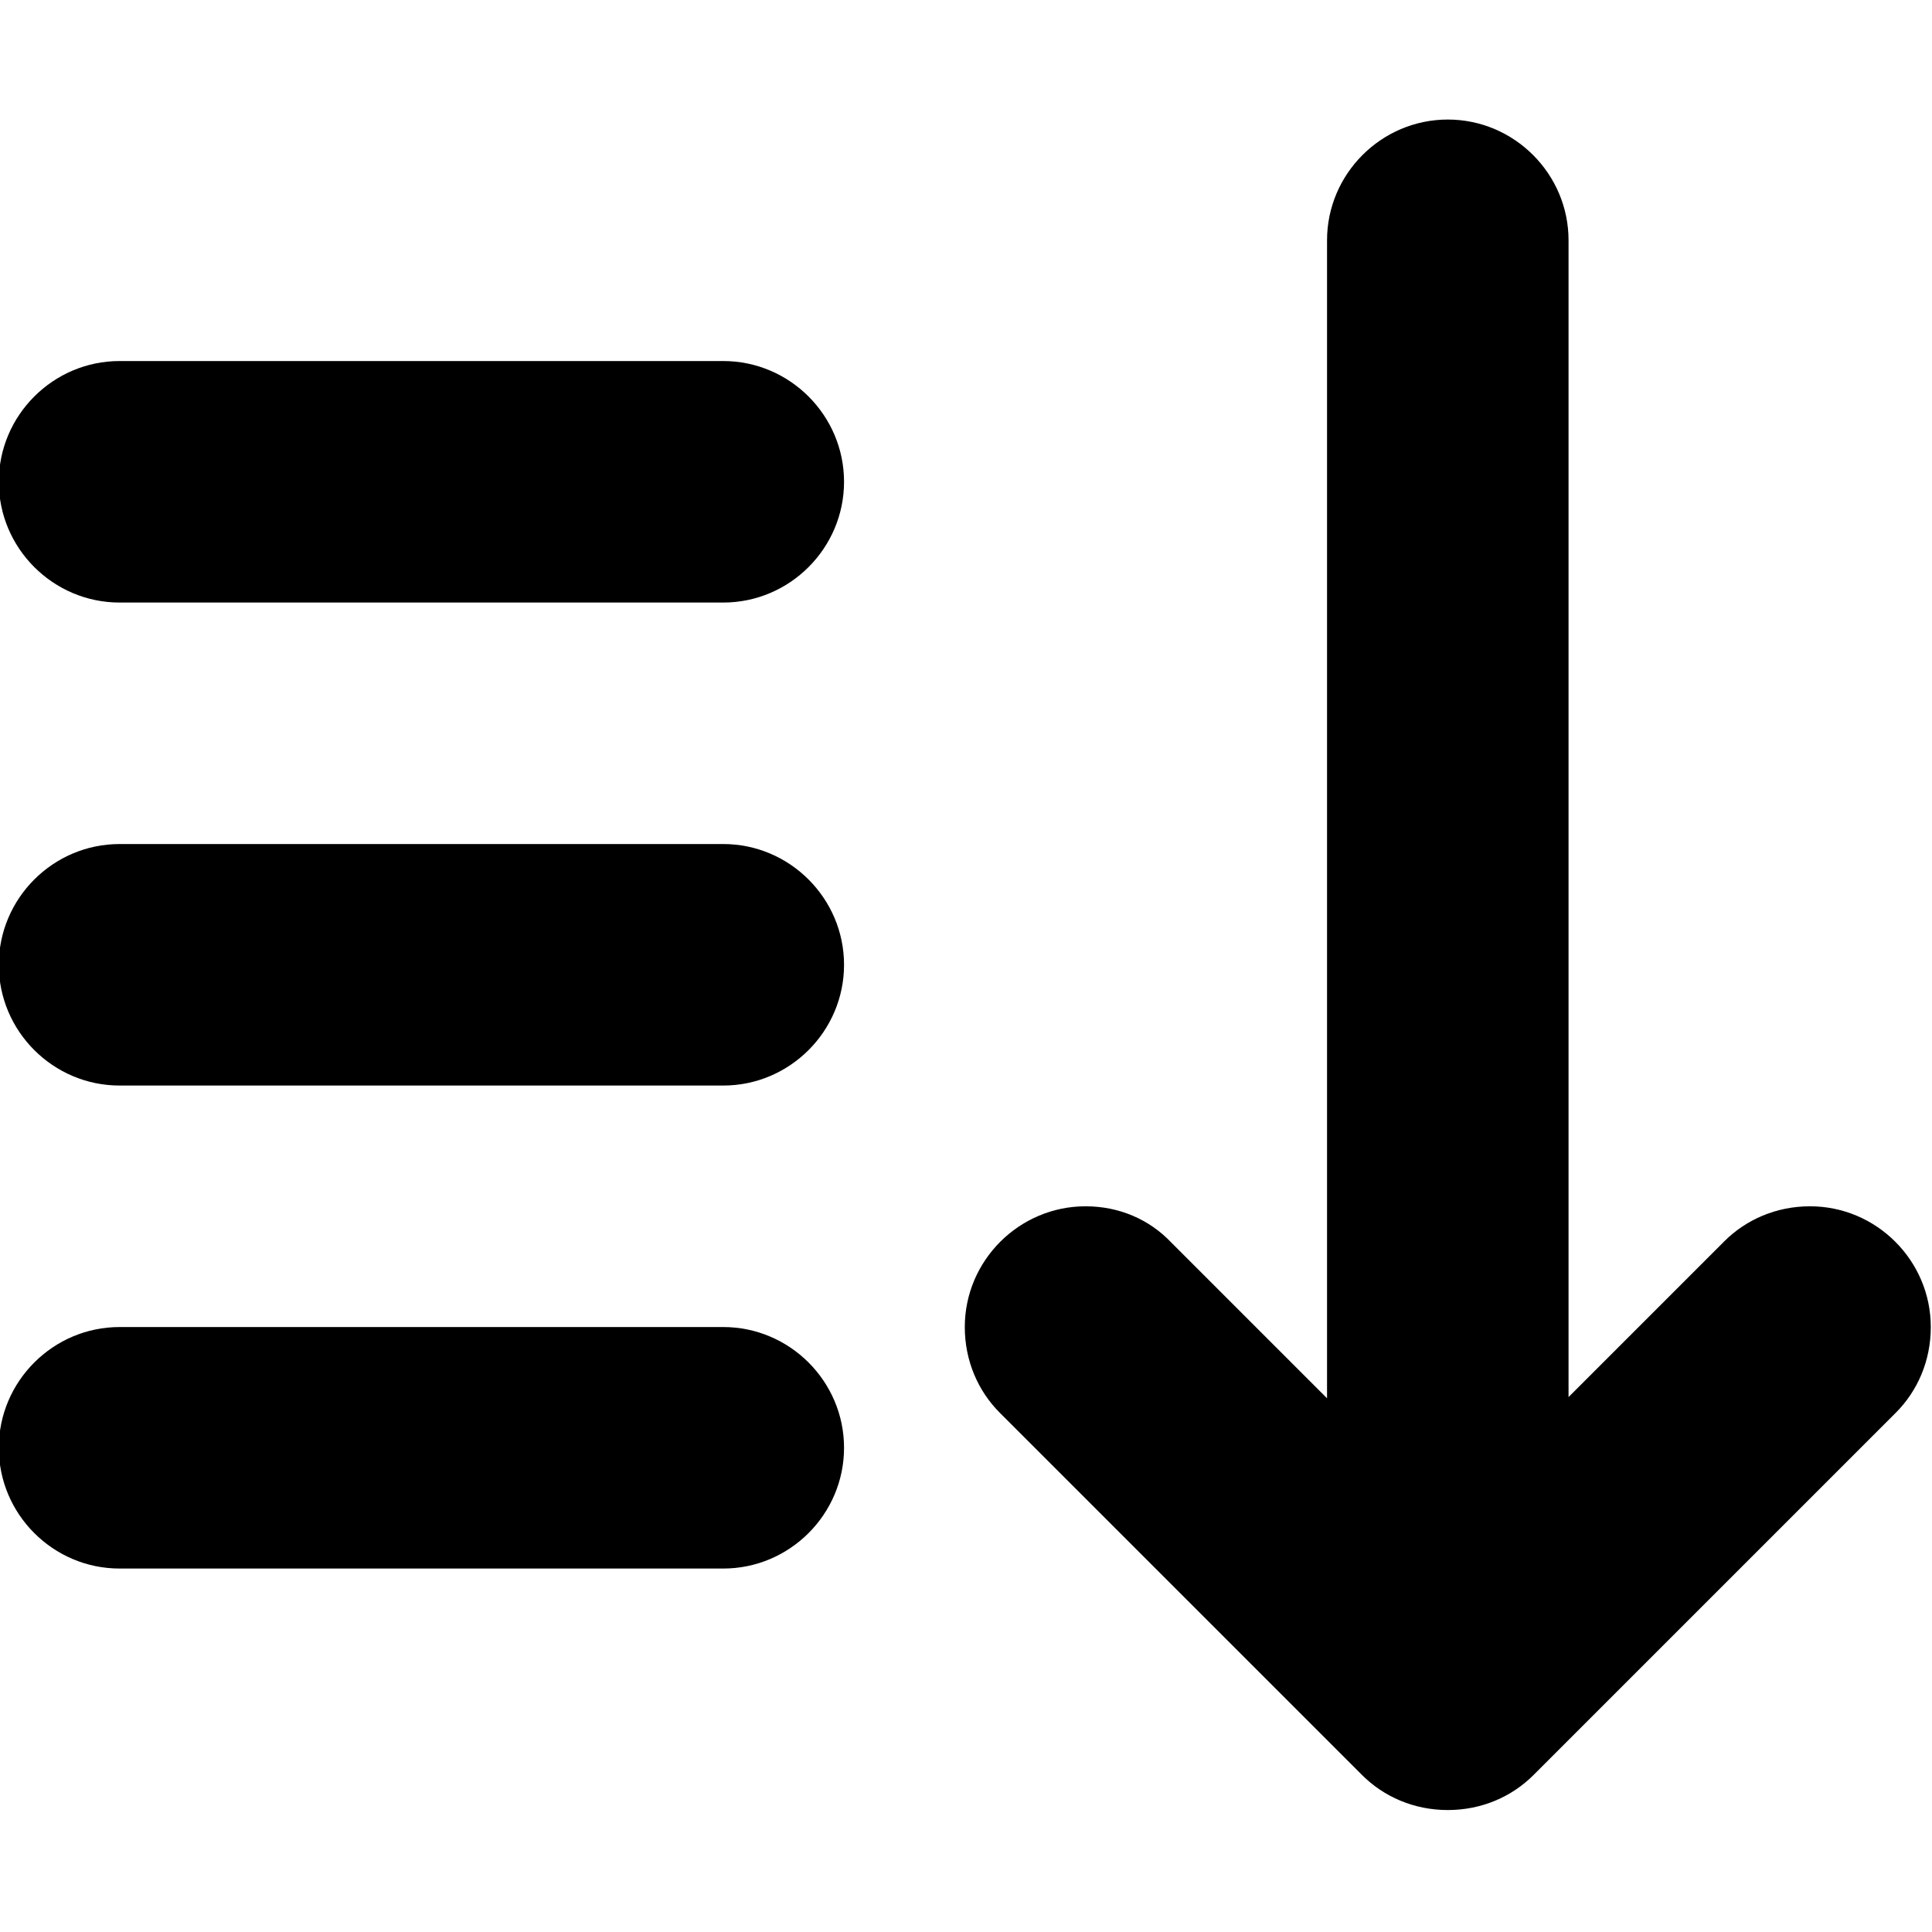
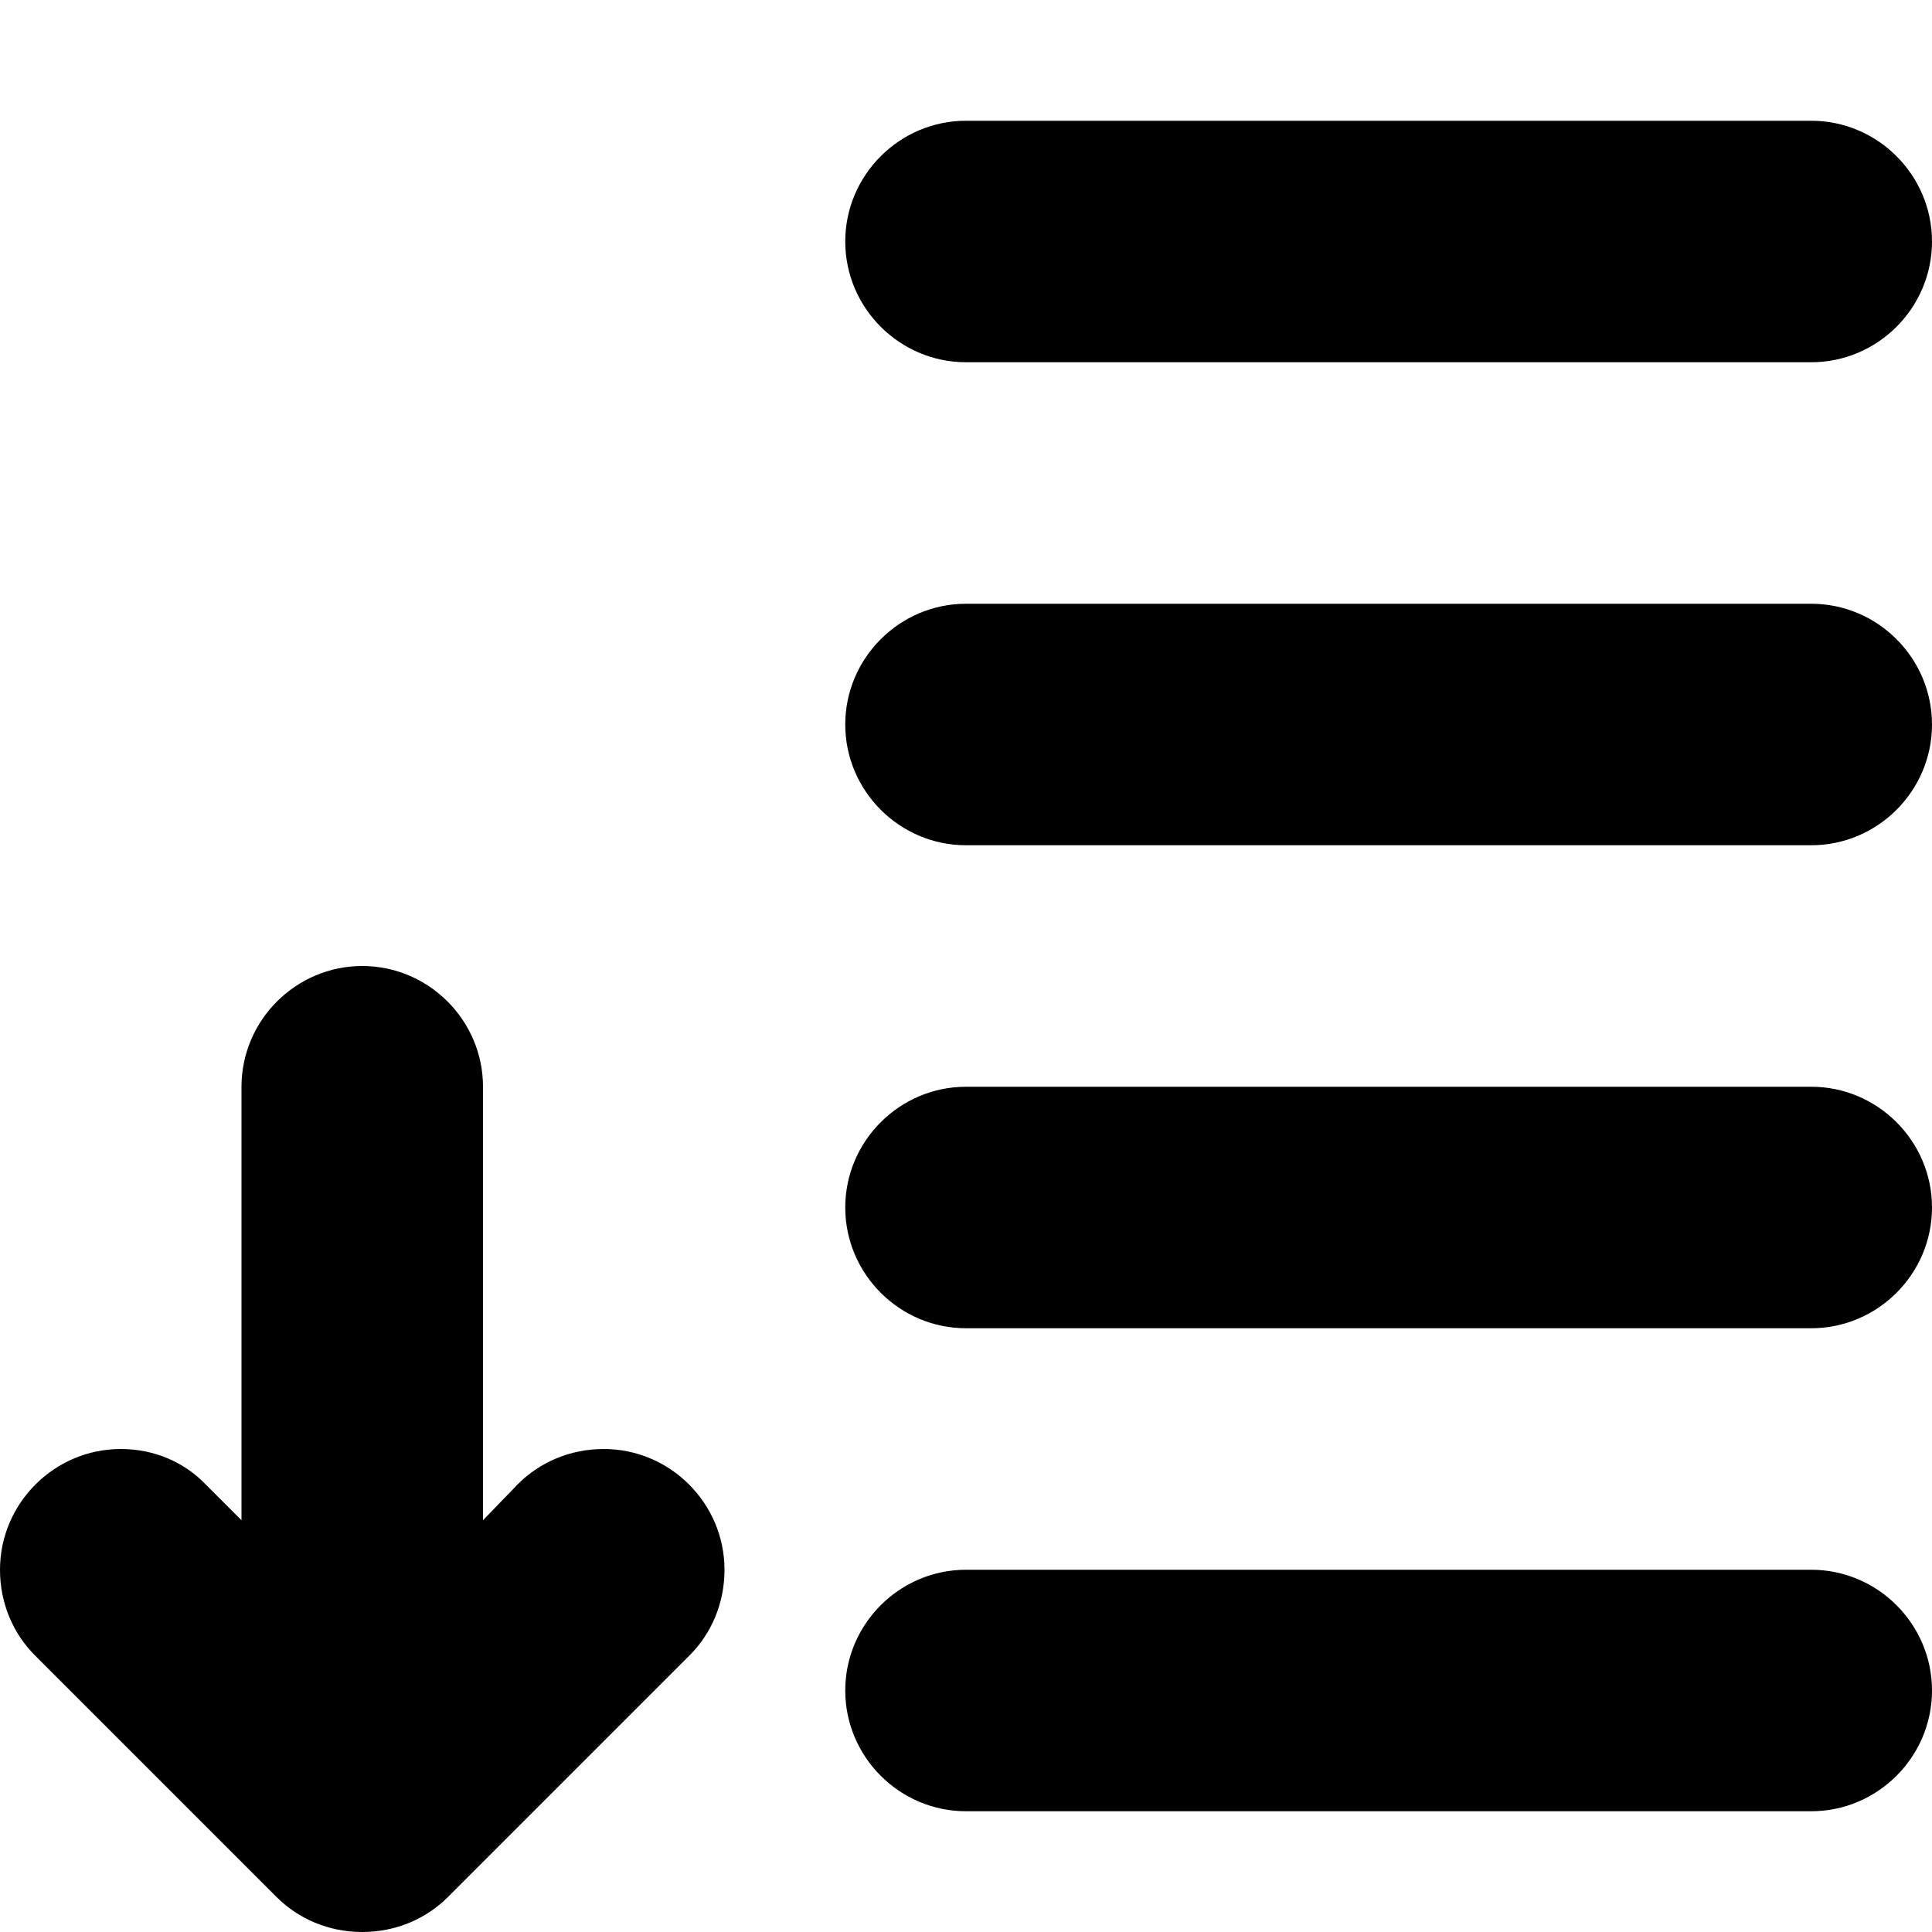
<svg xmlns="http://www.w3.org/2000/svg" version="1.1" id="Layer_1" x="0px" y="0px" viewBox="0 0 16 16" enable-background="new 0 0 16 16" xml:space="preserve">
  <g id="sort_1_">
    <g>
-       <path fill-rule="evenodd" clip-rule="evenodd" d="M5.99,6.99h-5c-0.55,0-1,0.45-1,1s0.45,1,1,1h5c0.55,0,1-0.45,1-1    S6.54,6.99,5.99,6.99z M5.99,10.99h-5c-0.55,0-1,0.45-1,1s0.45,1,1,1h5c0.55,0,1-0.45,1-1S6.54,10.99,5.99,10.99z M14.99,9.99    c-0.28,0-0.53,0.11-0.71,0.29l-1.29,1.29V1.99c0-0.55-0.45-1-1-1s-1,0.45-1,1v9.59L9.7,10.29C9.52,10.1,9.27,9.99,8.99,9.99    c-0.55,0-1,0.45-1,1c0,0.28,0.11,0.53,0.29,0.71l3,3c0.18,0.18,0.43,0.29,0.71,0.29s0.53-0.11,0.71-0.29l3-3    c0.18-0.18,0.29-0.43,0.29-0.71C15.99,10.44,15.54,9.99,14.99,9.99z M5.99,2.99h-5c-0.55,0-1,0.45-1,1s0.45,1,1,1h5    c0.55,0,1-0.45,1-1S6.54,2.99,5.99,2.99z" />
+       <path fill-rule="evenodd" clip-rule="evenodd" d="M5,12c-0.28,0-0.53,0.11-0.71,0.29L4,12.59V9c0-0.55-0.45-1-1-1S2,8.45,2,9v3.59    l-0.29-0.29C1.53,12.11,1.28,12,1,12c-0.55,0-1,0.45-1,1c0,0.28,0.11,0.53,0.29,0.71l2,2C2.47,15.89,2.72,16,3,16    s0.53-0.11,0.71-0.29l2-2C5.89,13.53,6,13.28,6,13C6,12.45,5.55,12,5,12z M8,3h7c0.55,0,1-0.45,1-1c0-0.55-0.45-1-1-1H8    C7.45,1,7,1.45,7,2C7,2.55,7.45,3,8,3z M15,5H8C7.45,5,7,5.45,7,6c0,0.55,0.45,1,1,1h7c0.55,0,1-0.45,1-1C16,5.45,15.55,5,15,5z     M15,13H8c-0.55,0-1,0.45-1,1c0,0.55,0.45,1,1,1h7c0.55,0,1-0.45,1-1C16,13.45,15.55,13,15,13z M15,9H8c-0.55,0-1,0.45-1,1    c0,0.55,0.45,1,1,1h7c0.55,0,1-0.45,1-1C16,9.45,15.55,9,15,9z" />
    </g>
  </g>
</svg>
